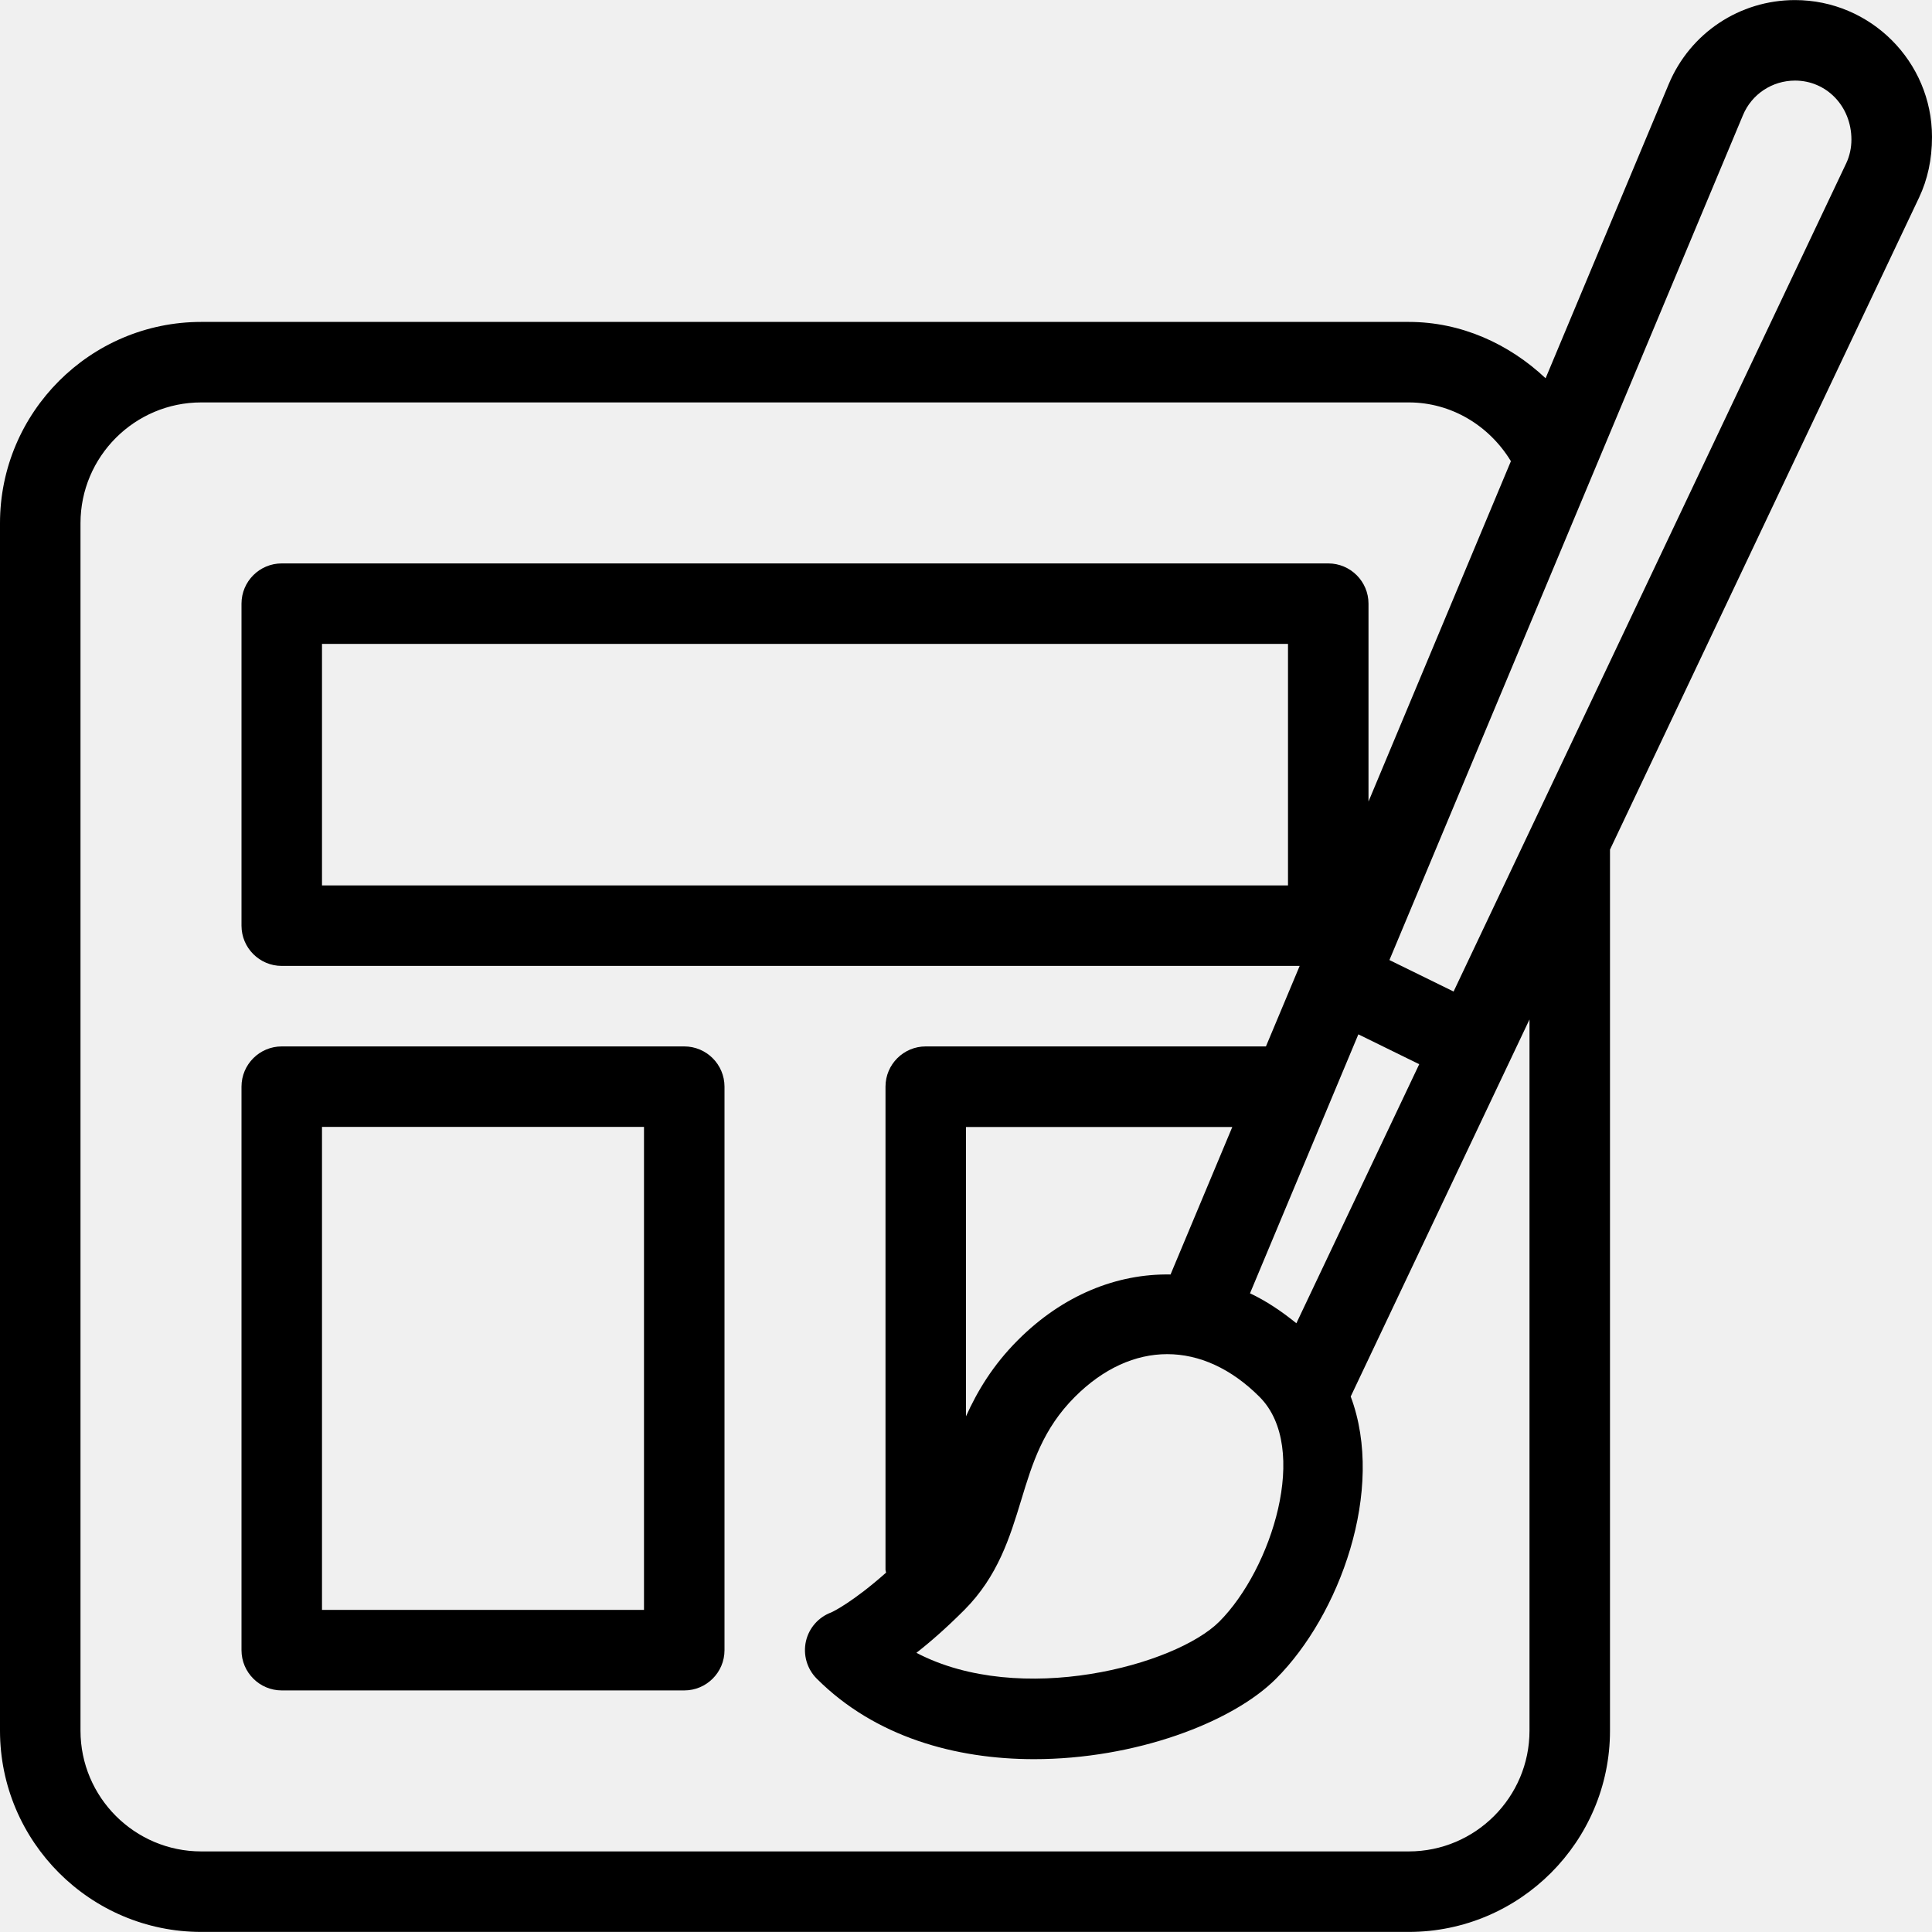
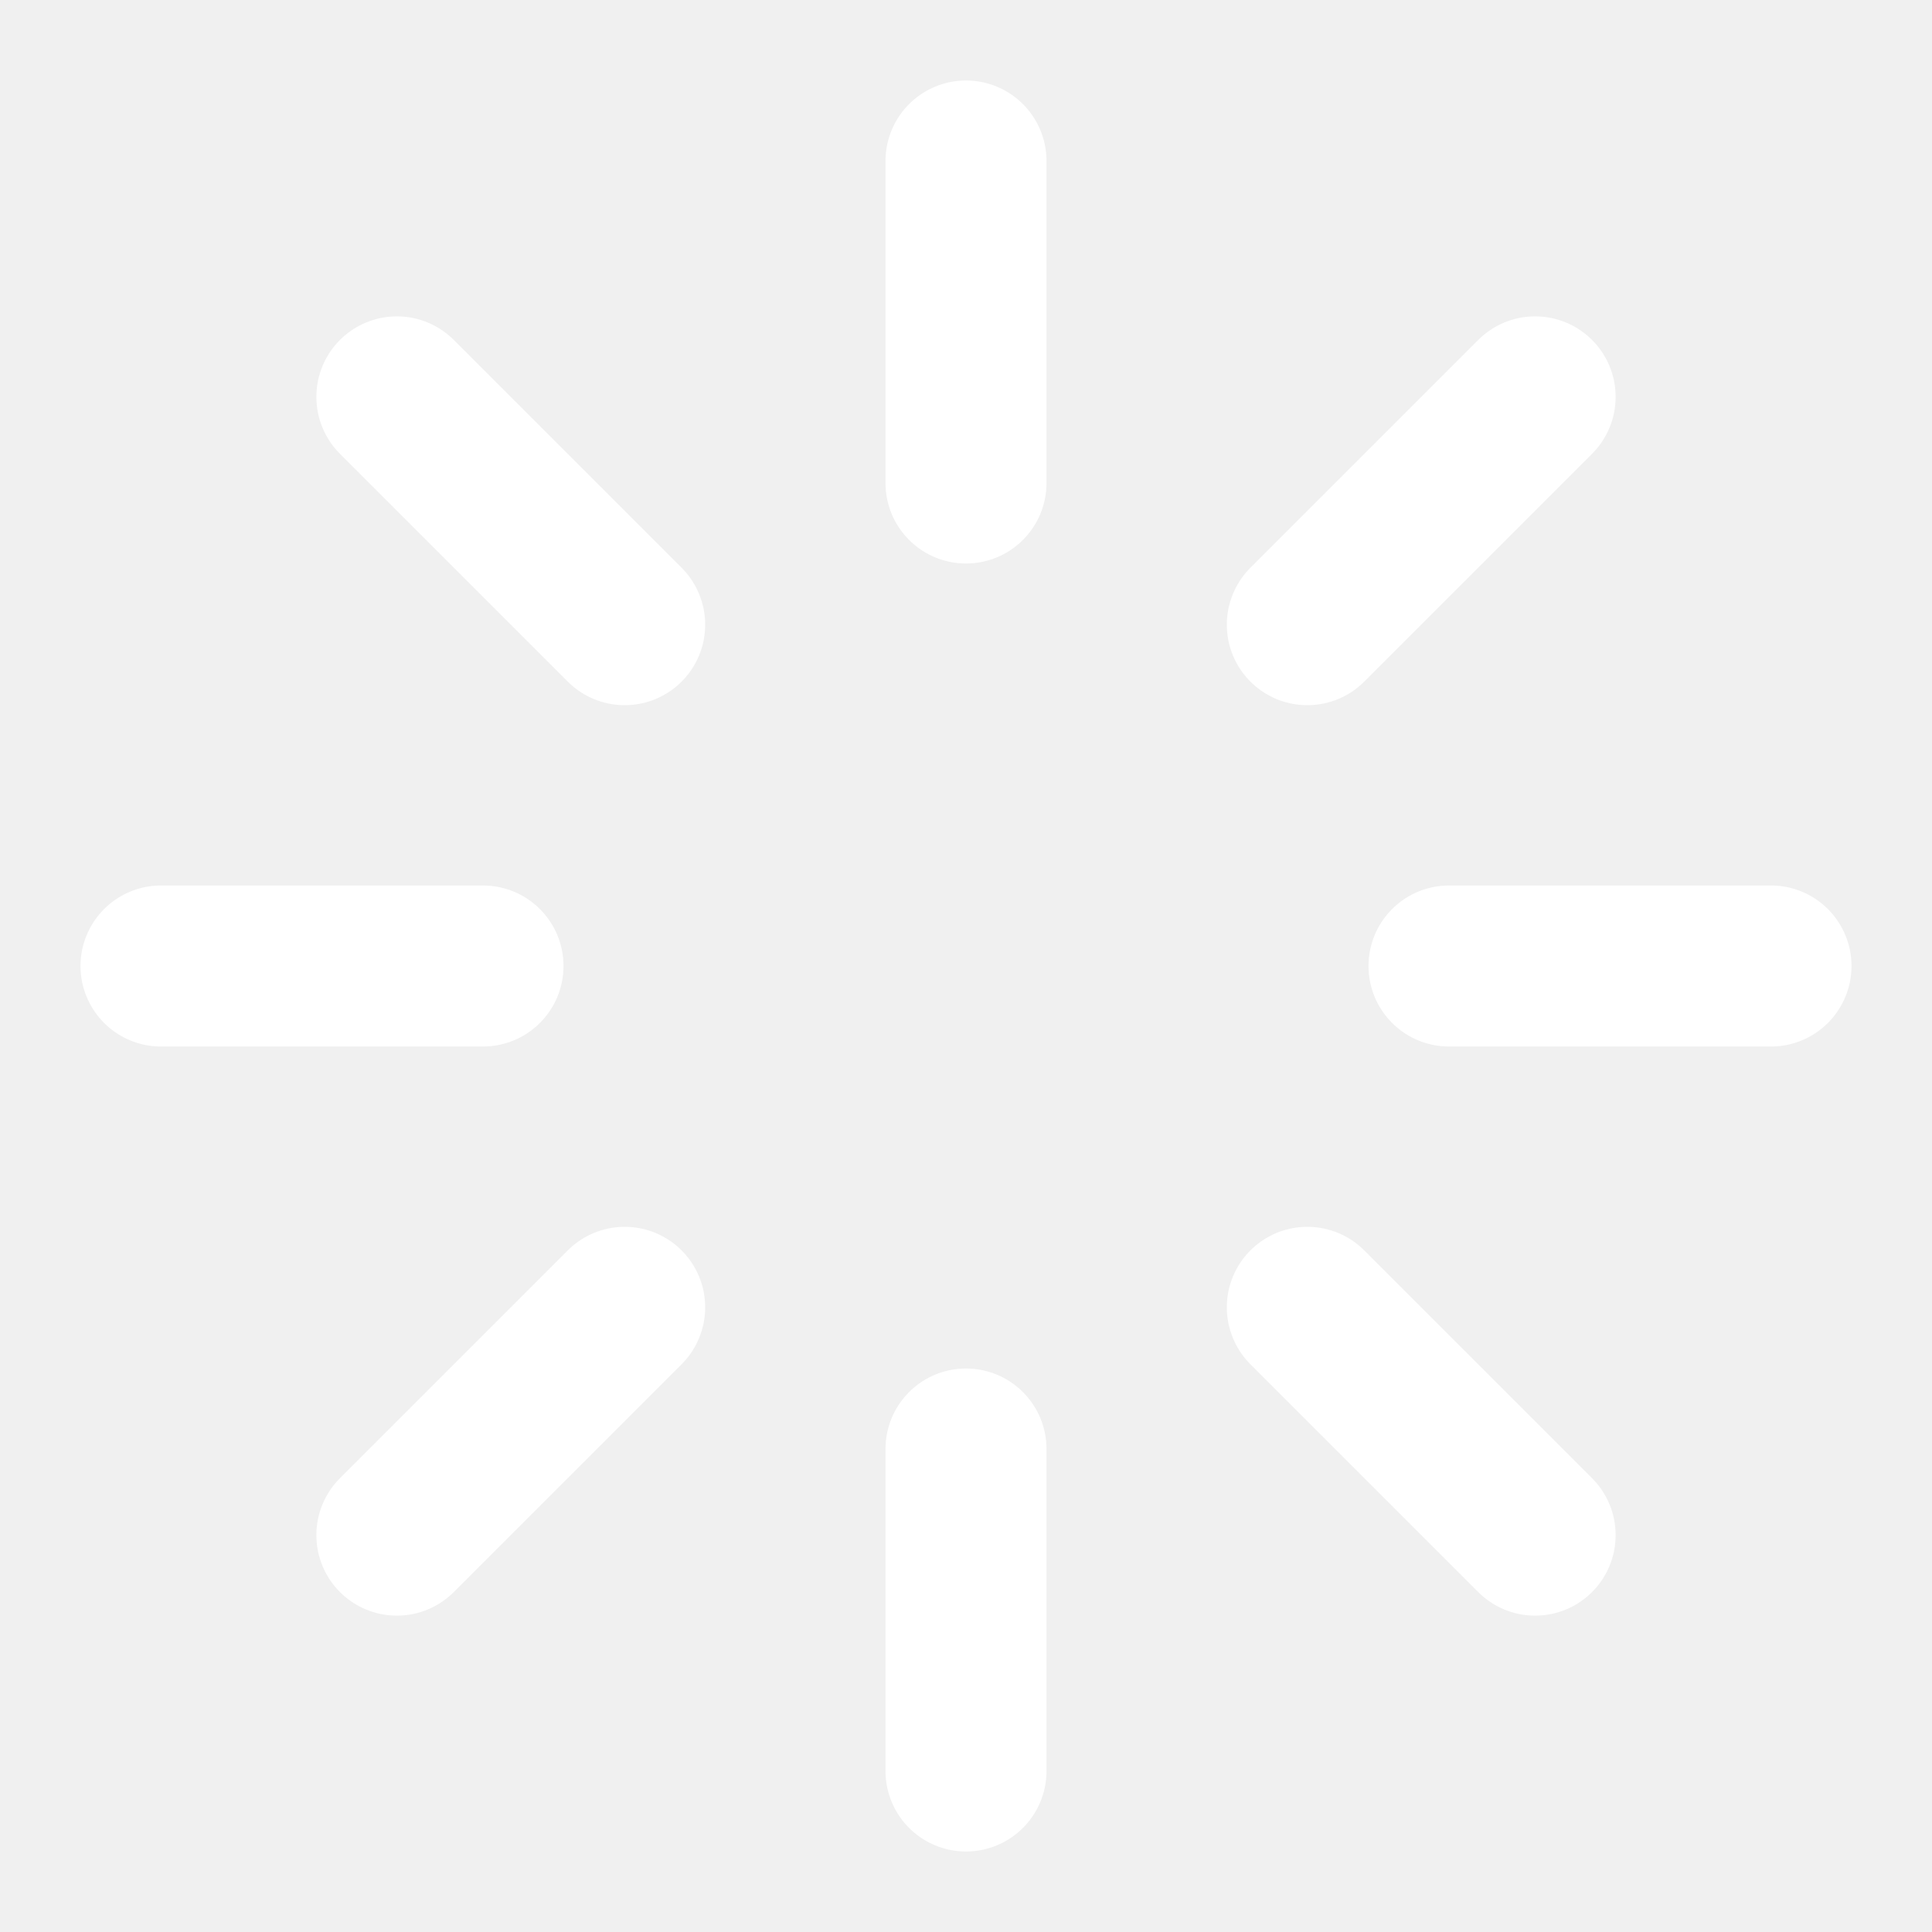
- <svg xmlns="http://www.w3.org/2000/svg" fill="#000000" height="800px" width="800px" version="1.1" id="Layer_1" viewBox="0 0 512 512" xml:space="preserve">
-   <g>
-     <g>
-       <path d="M475.691,0.021c-14.656,0-27.776,8.725-33.451,22.251l-32.64,77.973c-9.728-9.152-22.421-14.933-36.267-14.933h-320    C23.936,85.312,0,109.248,0,138.645v320c0,29.397,23.936,53.333,53.333,53.333h320c29.397,0,53.333-23.936,53.333-53.333V225.152    l81.92-172.821c2.24-4.757,3.413-10.048,3.413-16.043C512,16.299,495.701,0.021,475.691,0.021z M405.333,458.645    c0,17.643-14.357,32-32,32h-320c-17.643,0-32-14.357-32-32v-320c0-17.643,14.357-32,32-32h320    c11.243,0,21.312,6.101,27.072,15.573l-37.739,90.197v-52.437c0-5.888-4.779-10.667-10.667-10.667H74.667    c-5.888,0-10.667,4.779-10.667,10.667v85.333c0,5.888,4.779,10.667,10.667,10.667h269.76l-8.939,21.333h-90.155    c-5.888,0-10.667,4.779-10.667,10.667v128c0,0.277,0.128,0.512,0.149,0.789c-8.768,7.787-14.144,10.389-14.528,10.539    c-3.371,1.259-5.888,4.096-6.699,7.616c-0.811,3.584,0.256,7.339,2.859,9.941c15.445,15.445,36.757,21.333,57.6,21.333    c26.645,0,52.48-9.643,64.128-21.333c16.768-16.768,29.056-50.005,19.776-74.773l47.381-99.925V458.645z M270.635,397.525    c2.944-9.685,5.739-18.859,14.229-27.349c15.083-15.083,33.835-15.083,48.917,0c13.504,13.504,3.2,45.717-10.667,59.584    c-11.563,11.541-52.672,22.677-80.256,8.256c3.669-2.859,7.893-6.549,12.672-11.328    C264.448,417.749,267.605,407.467,270.635,397.525z M256,375.339v-76.672h70.571l-16.363,39.083    c-14.251-0.256-28.565,5.483-40.448,17.387C263.125,361.771,259.008,368.661,256,375.339z M331.264,342.741l28.715-68.629    l16.128,7.915l-32.555,68.651C339.605,347.477,335.531,344.747,331.264,342.741z M341.333,170.645v64h-256v-64H341.333z     M489.28,43.243l-104.064,219.52l-17.003-8.341l54.08-129.237l39.616-94.677c2.325-5.568,7.744-9.152,13.803-9.152    c8.235,0,14.933,6.699,14.933,15.659C490.645,39.147,490.176,41.344,489.28,43.243z" />
-     </g>
-   </g>
-   <g>
-     <g>
-       <path d="M181.333,277.312H74.667c-5.888,0-10.667,4.779-10.667,10.667v149.333c0,5.888,4.779,10.667,10.667,10.667h106.667    c5.888,0,10.667-4.779,10.667-10.667V287.979C192,282.091,187.221,277.312,181.333,277.312z M170.667,426.645H85.333v-128h85.333    V426.645z" />
-     </g>
-   </g>
+ <svg xmlns="http://www.w3.org/2000/svg" width="24" height="24" viewBox="0 0 24 24" fill="none">
+   <path d="M12 2V6" stroke="white" stroke-width="2" stroke-linecap="round" stroke-linejoin="round" />
+   <path d="M12 18V22" stroke="white" stroke-width="2" stroke-linecap="round" stroke-linejoin="round" />
+   <path d="M4.93 4.93L7.76 7.76" stroke="white" stroke-width="2" stroke-linecap="round" stroke-linejoin="round" />
+   <path d="M16.24 16.24L19.07 19.07" stroke="white" stroke-width="2" stroke-linecap="round" stroke-linejoin="round" />
+   <path d="M2 12H6" stroke="white" stroke-width="2" stroke-linecap="round" stroke-linejoin="round" />
+   <path d="M18 12H22" stroke="white" stroke-width="2" stroke-linecap="round" stroke-linejoin="round" />
+   <path d="M4.93 19.07L7.76 16.24" stroke="white" stroke-width="2" stroke-linecap="round" stroke-linejoin="round" />
+   <path d="M16.24 7.76L19.07 4.93" stroke="white" stroke-width="2" stroke-linecap="round" stroke-linejoin="round" />
</svg>
